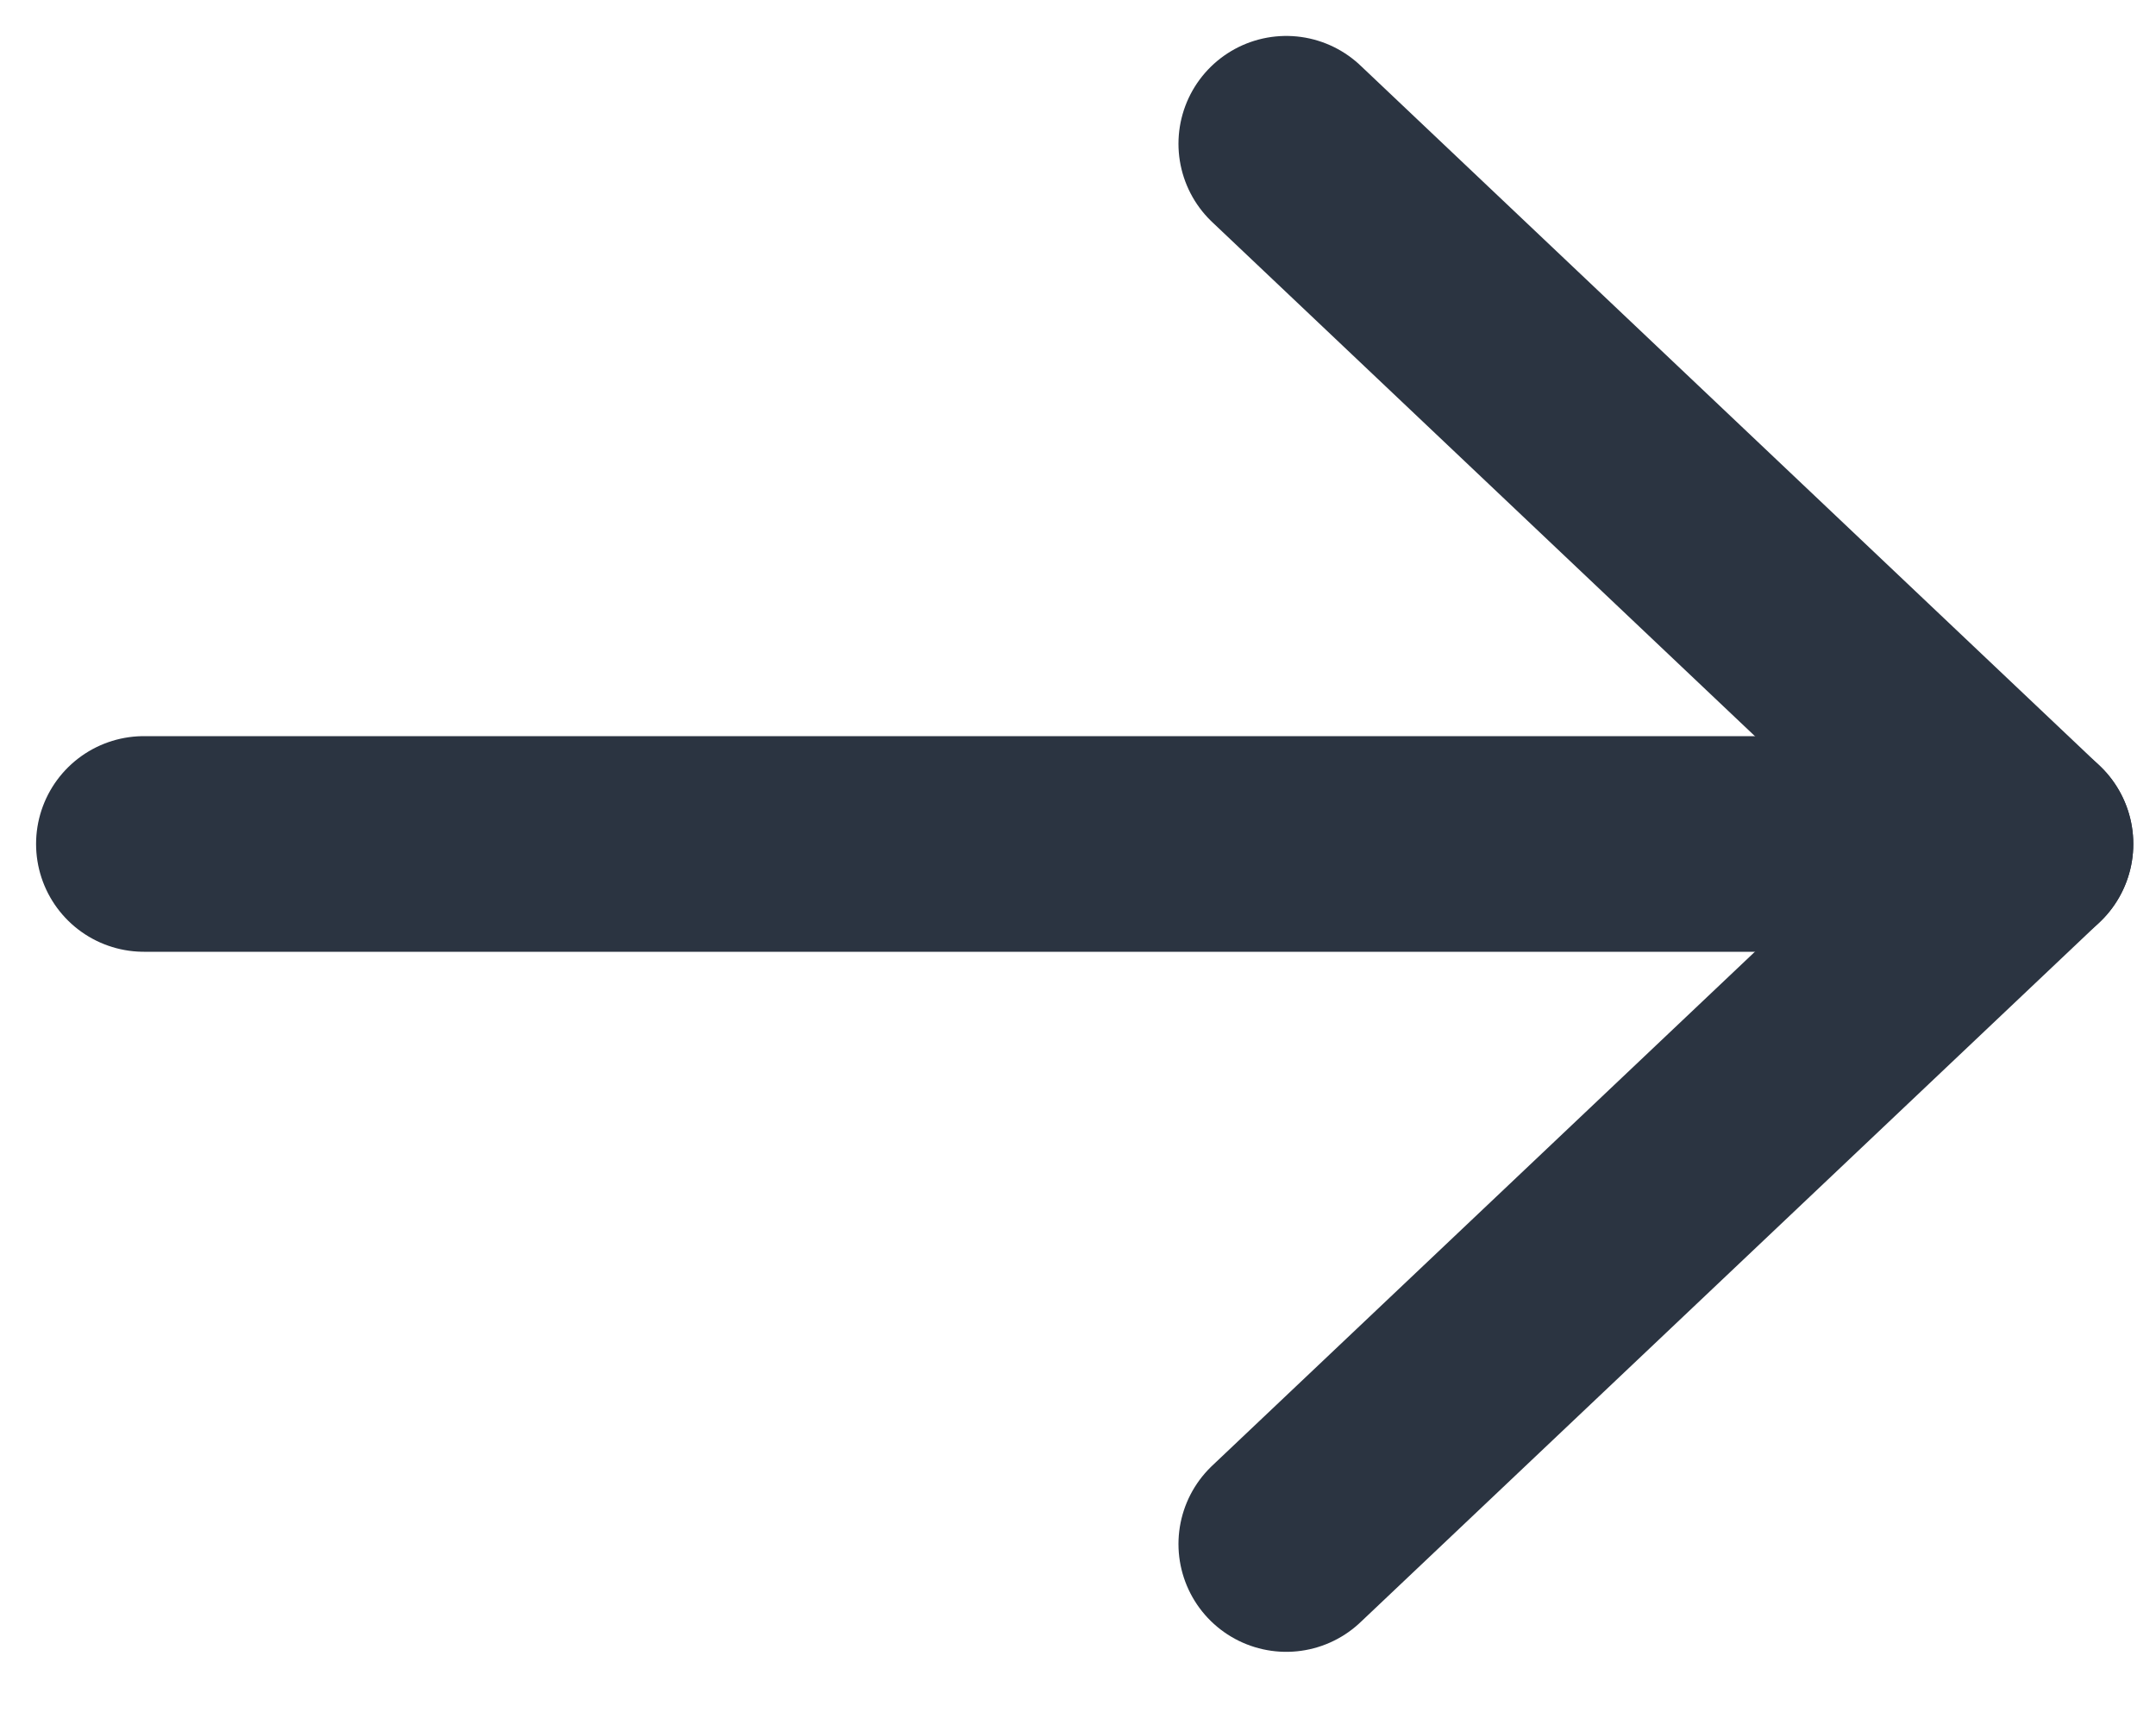
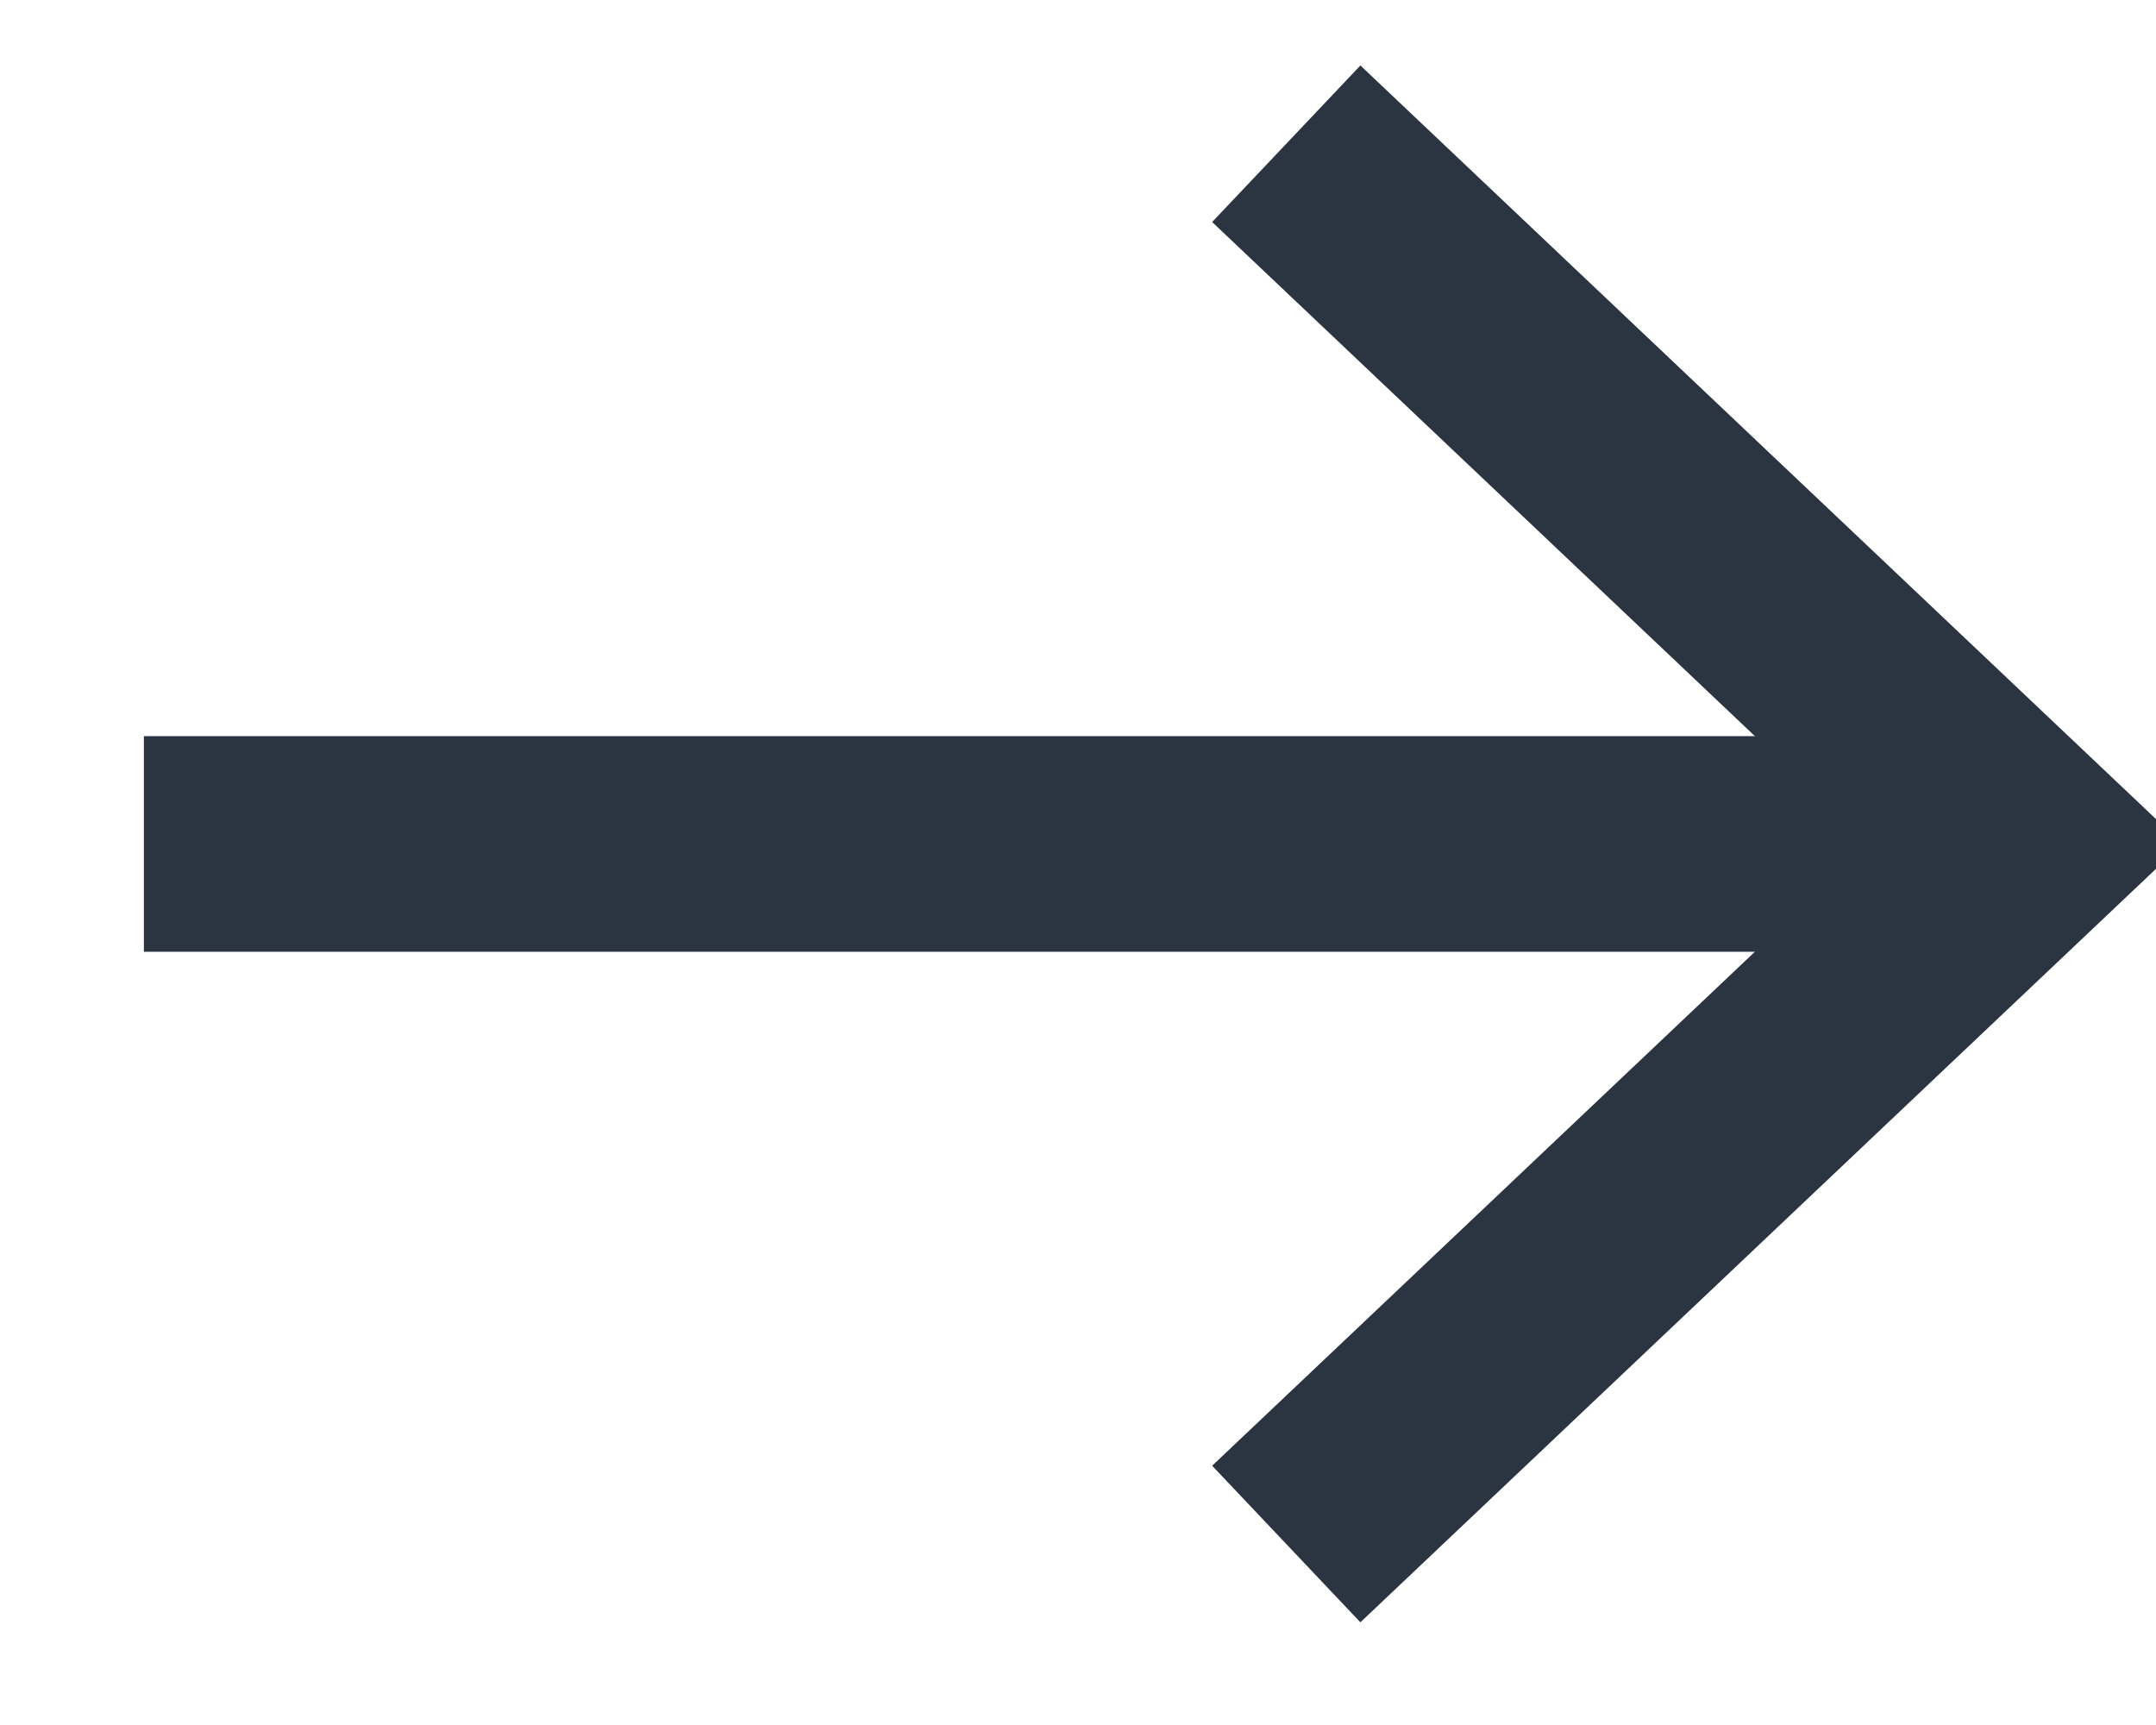
<svg xmlns="http://www.w3.org/2000/svg" width="15" height="12" viewBox="0 0 15 12" fill="none">
-   <path d="M1.001 5.871L14.092 5.871" stroke="#2B3441" stroke-width="1.5" stroke-linecap="round" stroke-linejoin="round" />
-   <path d="M8.949 1L14.092 5.871L8.949 10.741" stroke="#2B3441" stroke-width="1.5" stroke-linecap="round" stroke-linejoin="round" />
+   <path d="M1.001 5.871L14.092 5.871" stroke="#2B3441" stroke-width="1.5" strokeLinecap="round" strokeLinejoin="round" />
+   <path d="M8.949 1L14.092 5.871L8.949 10.741" stroke="#2B3441" stroke-width="1.5" strokeLinecap="round" strokeLinejoin="round" />
</svg>
